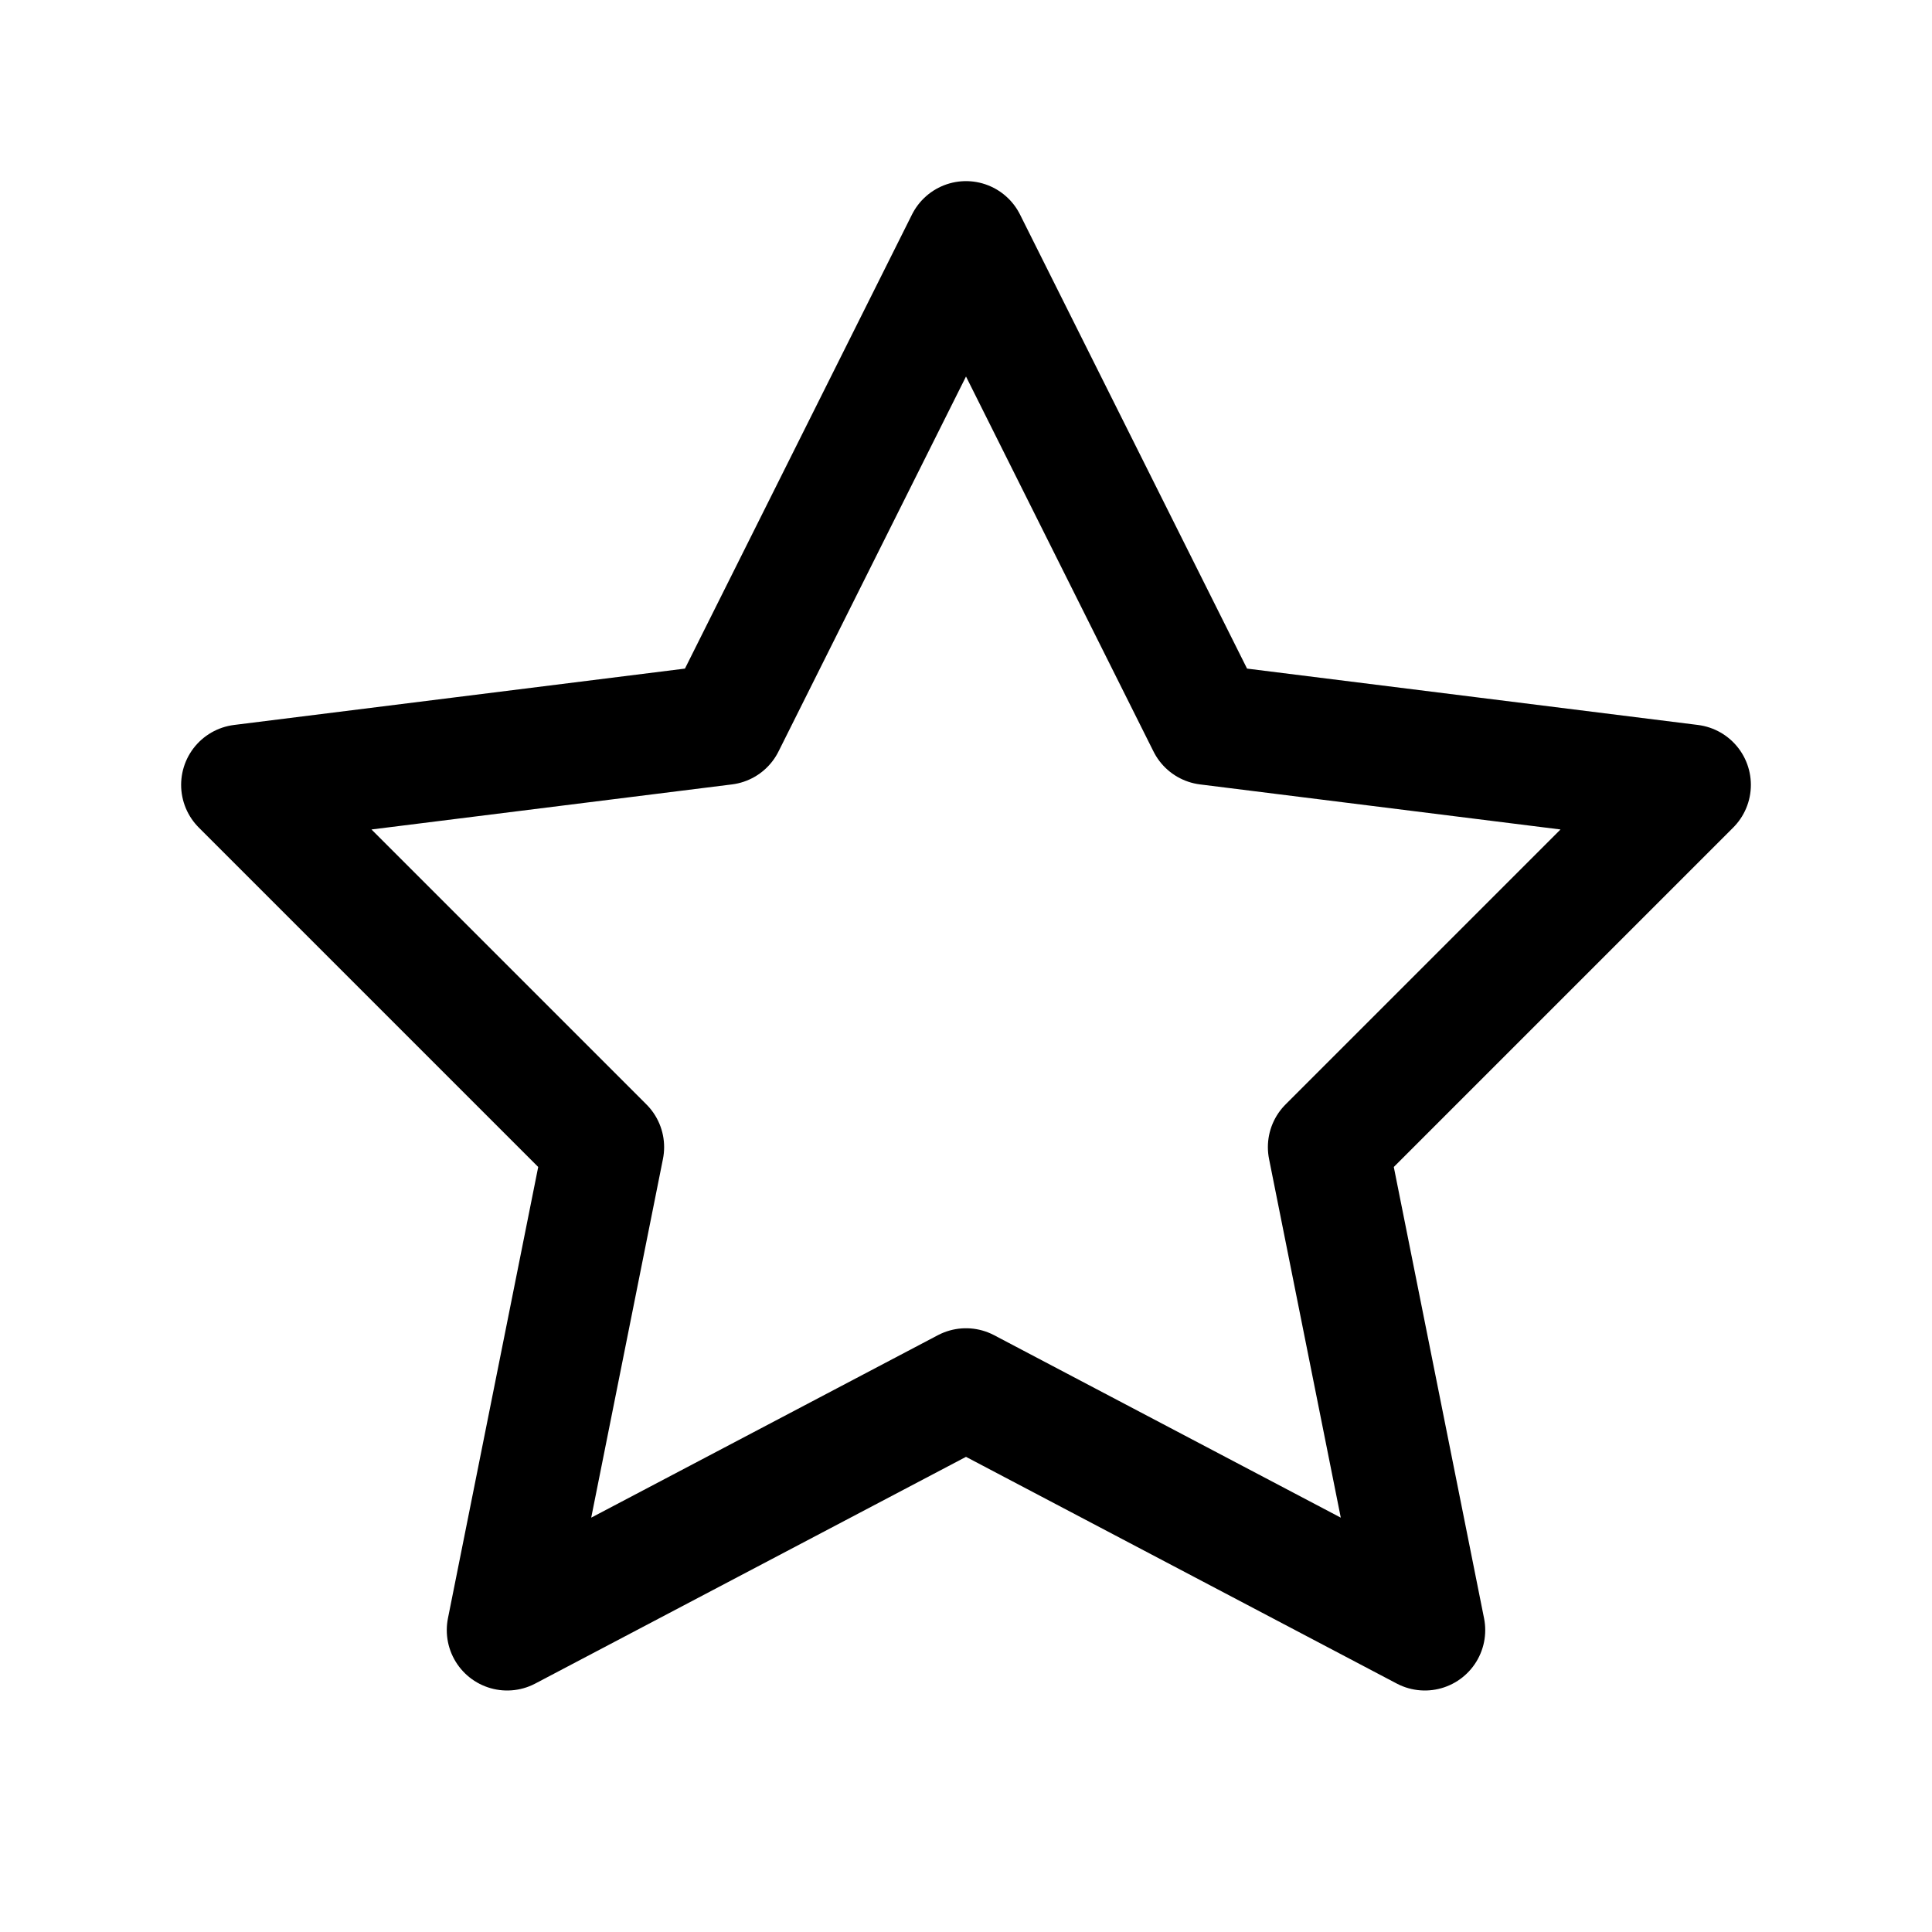
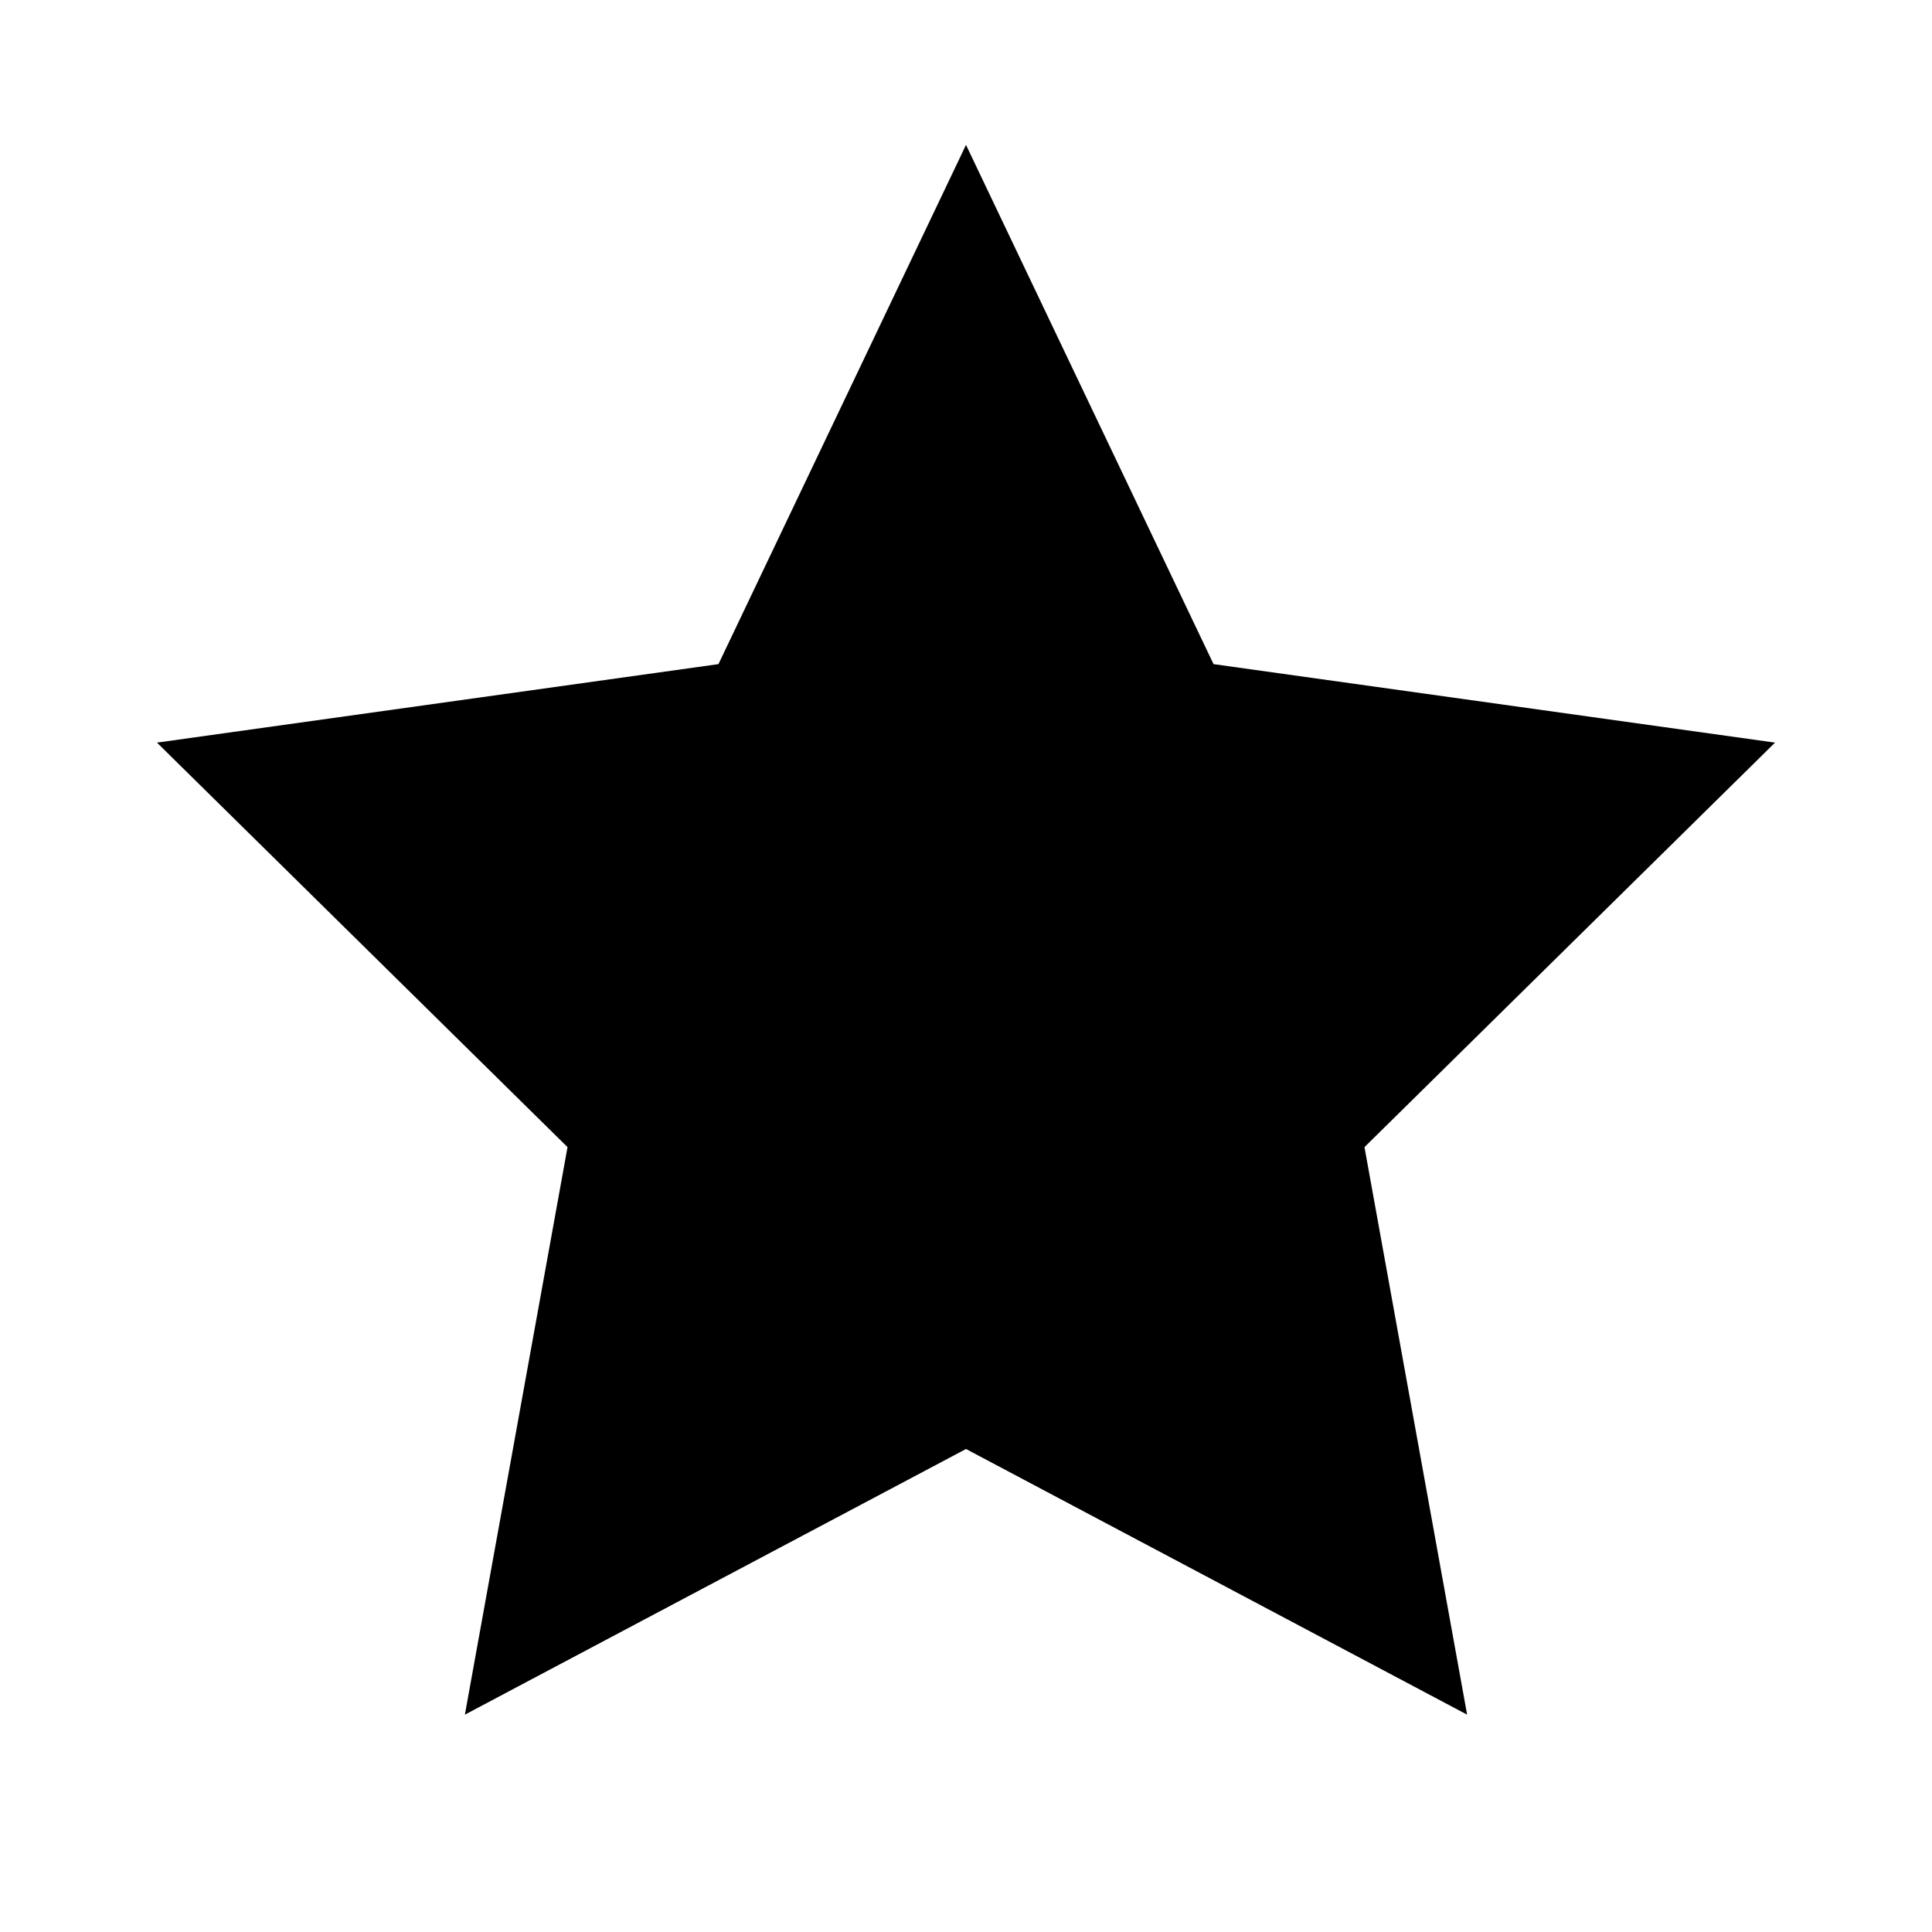
- <svg xmlns="http://www.w3.org/2000/svg" viewBox="0 0 32 32" width="32" height="32" fill="none" stroke="currentColor" stroke-width="2" stroke-linecap="round" stroke-linejoin="round">
-   <path d="M16 4l4 8 8 1-6 6 1.6 8L16 23l-7.6 4L10 19l-6-6 8-1z" />
+ <svg xmlns="http://www.w3.org/2000/svg" viewBox="0 0 32 32" width="32" height="32" fill="currentColor" fill-rule="evenodd">
+   <path d="M16 2.4l4.1 8.6 9.3 1.3-6.8 6.7 1.7 9.4L16 24l-8.3 4.4 1.7-9.4-6.8-6.7 9.3-1.3z" />
</svg>
